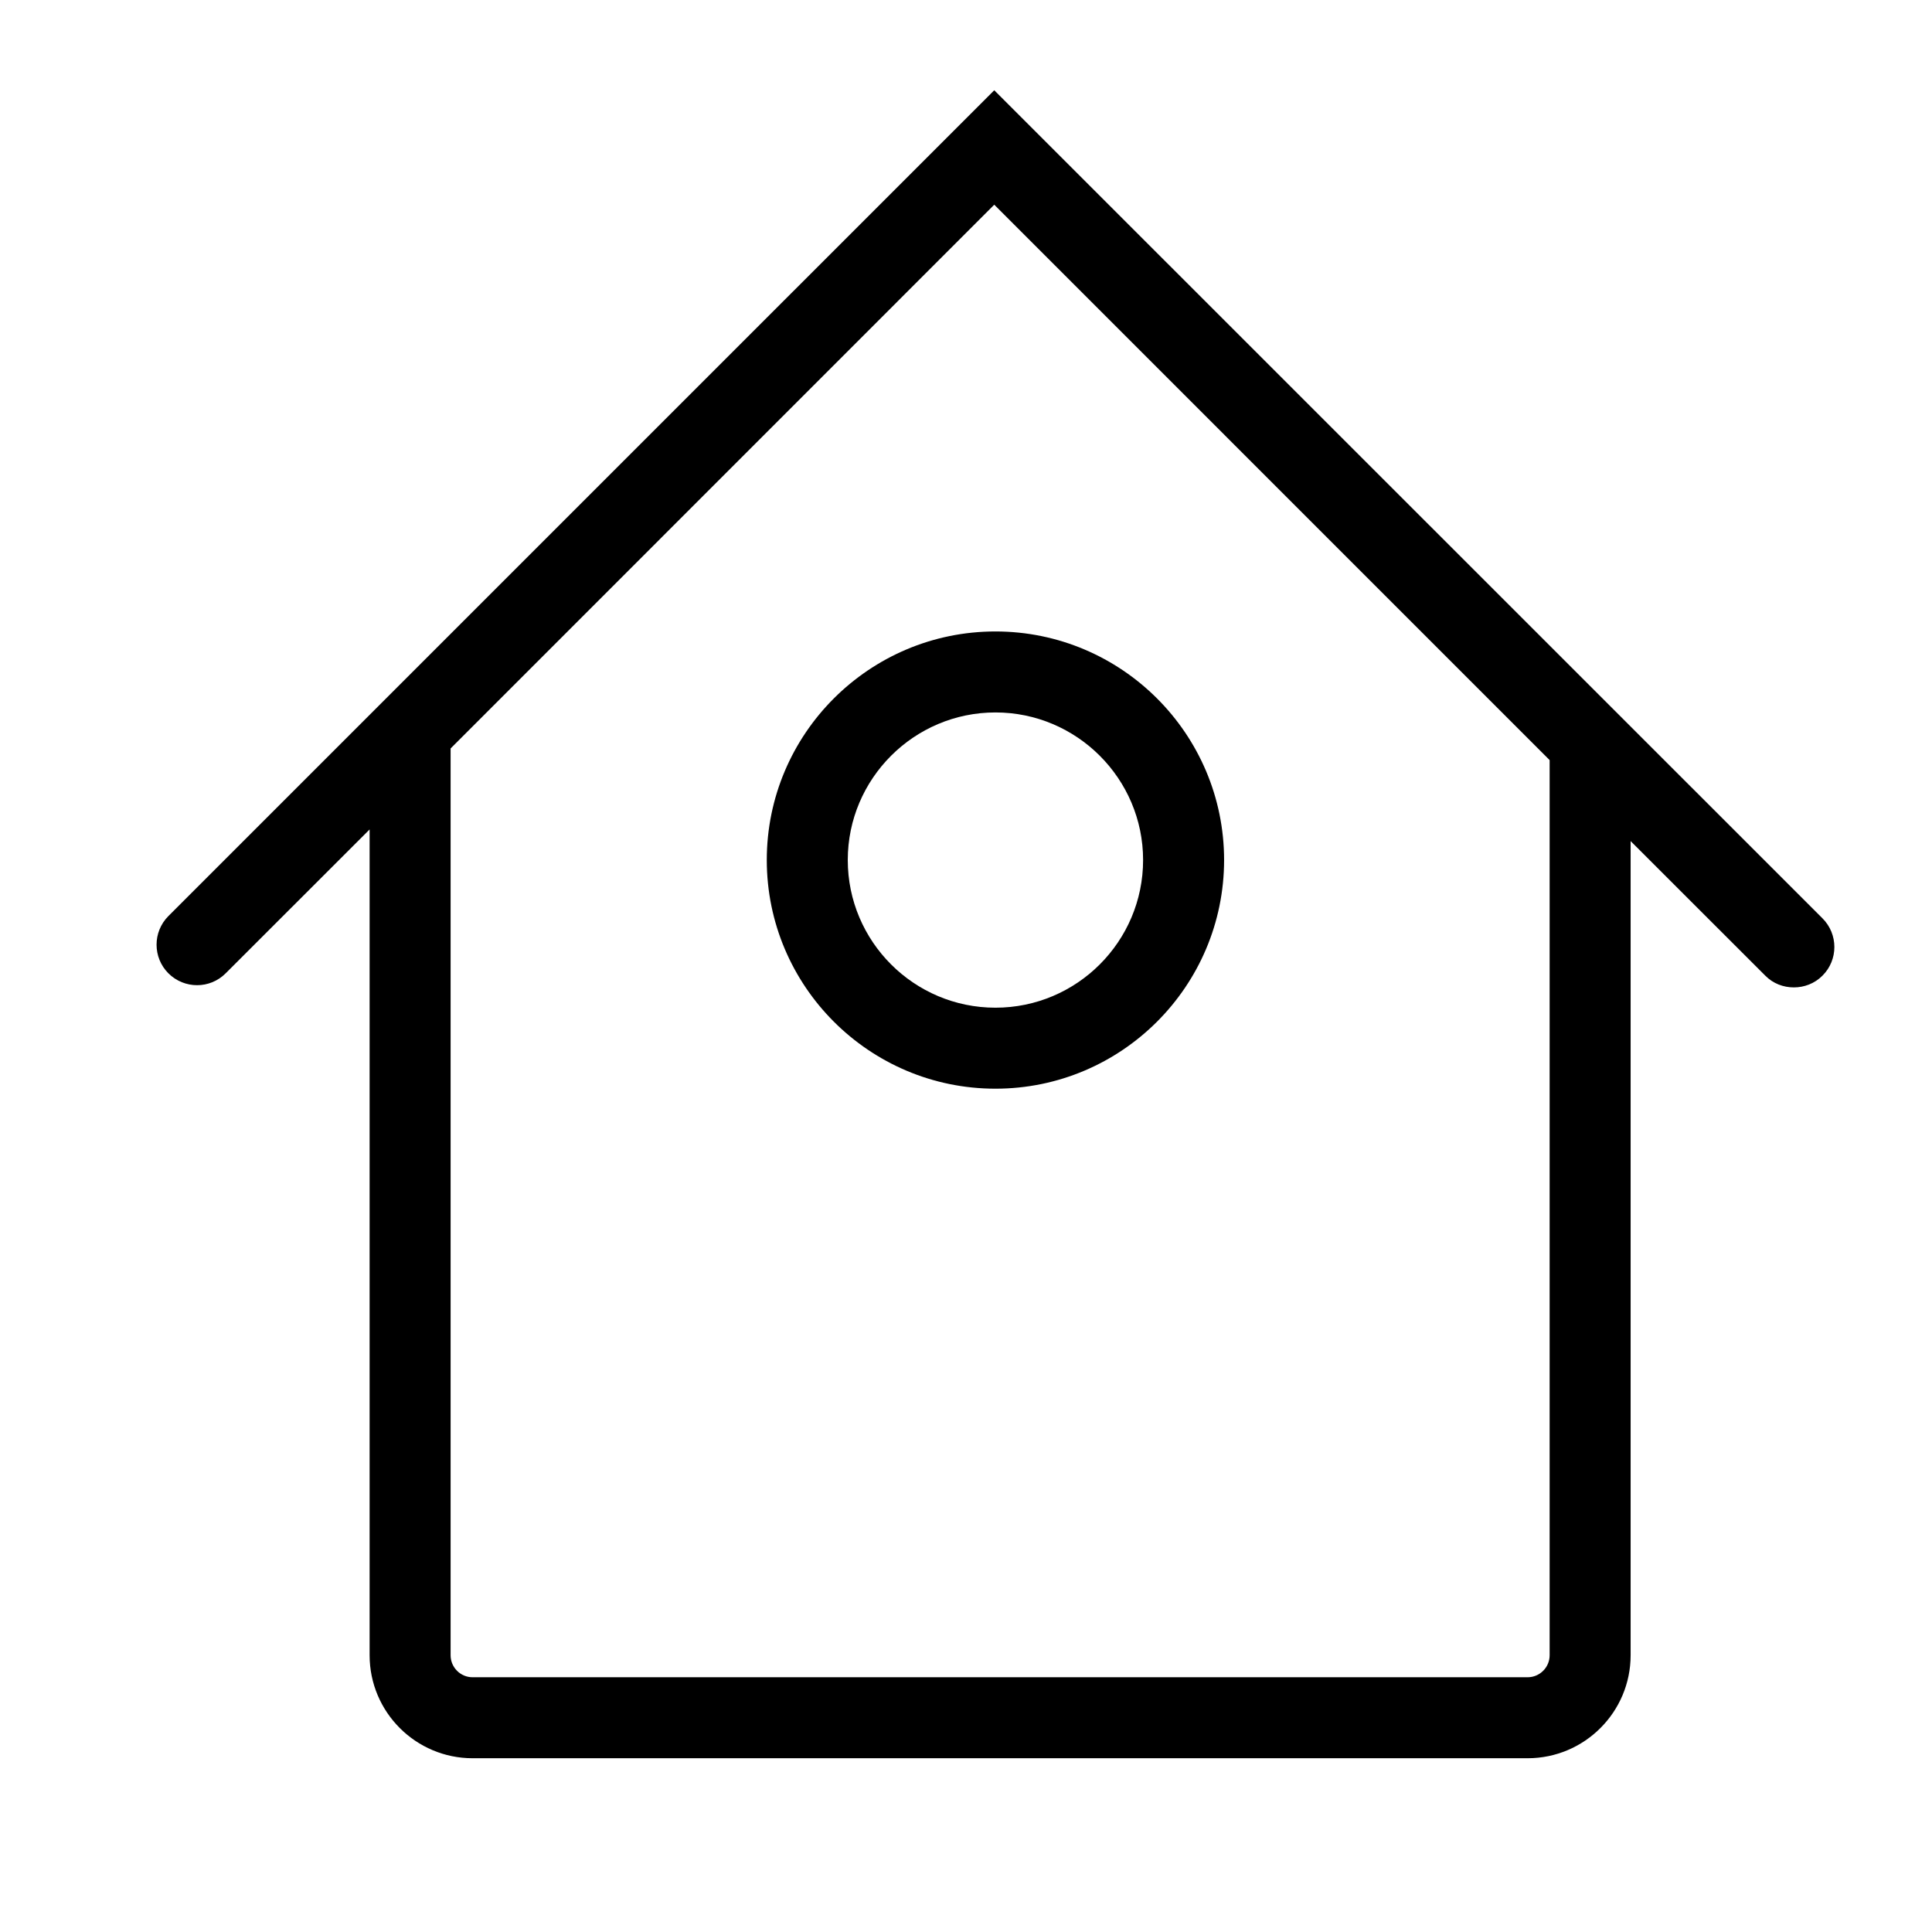
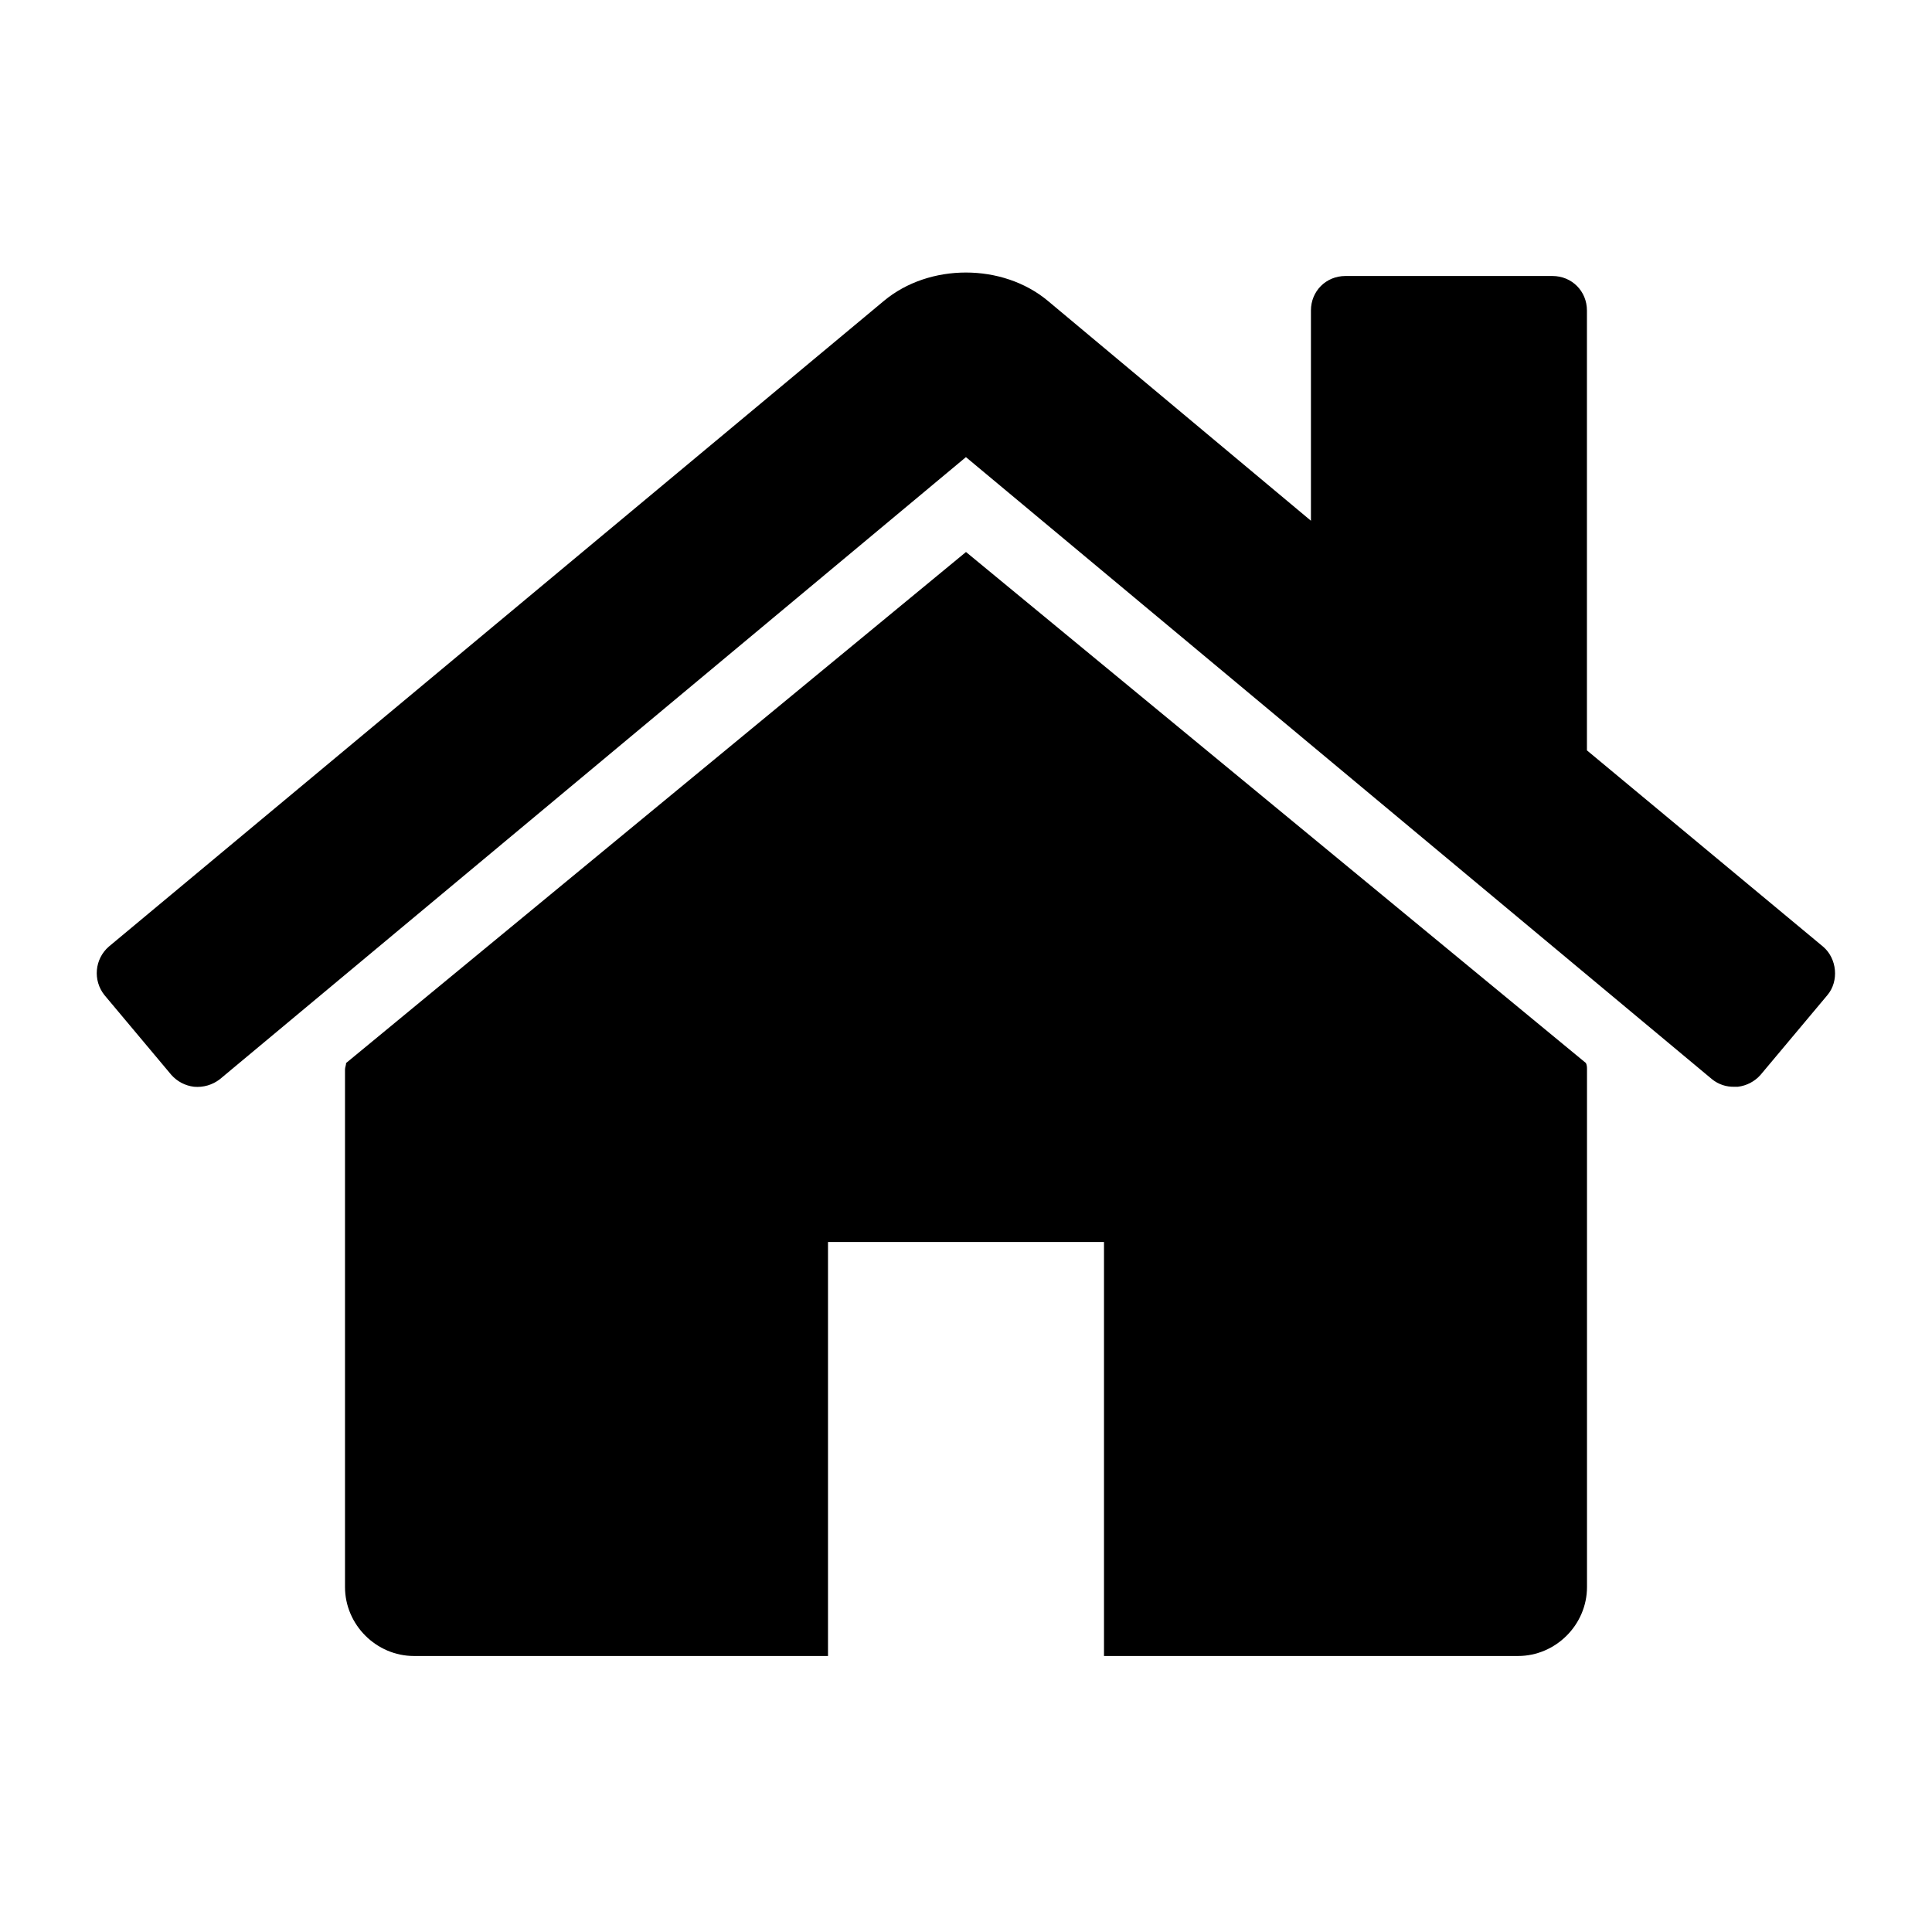
- <svg xmlns="http://www.w3.org/2000/svg" t="1509522549955" class="icon" style="" viewBox="0 0 1024 1024" version="1.1" p-id="1788" width="200" height="200">
+ <svg xmlns="http://www.w3.org/2000/svg" t="1516780794178" class="icon" style="" viewBox="0 0 1024 1024" version="1.1" p-id="2285" width="200" height="200">
  <defs>
    <style type="text/css" />
  </defs>
-   <path d="M965.964 486.747 526.971 47.84 89.258 485.532c-8.363 8.384-8.363 21.966 0 30.349 8.425 8.386 21.988 8.386 30.349 0l76.297-76.253L195.904 877.321c0 30.1 24.46 54.58 54.56 54.58l559.219 0c30.1 0 54.58-24.481 54.58-54.58L864.263 445.791l71.351 71.307c4.151 4.234 9.642 6.246 15.175 6.246 5.449 0 10.982-2.013 15.176-6.246C974.348 508.756 974.348 495.132 965.964 486.747M821.338 877.321c0 6.415-5.24 11.654-11.655 11.654L250.464 888.976c-6.415 0-11.633-5.239-11.633-11.654L238.831 396.703l288.141-288.205L821.338 402.865 821.338 877.321 821.338 877.321z" p-id="1789" />
-   <path d="M406.409 455.834c0 66.822 54.328 121.193 121.193 121.193 66.863 0 121.192-54.371 121.192-121.193 0-66.82-54.329-121.149-121.192-121.149C460.737 334.686 406.409 389.014 406.409 455.834M527.601 377.61c43.134 0 78.263 35.13 78.263 78.224 0 43.179-35.129 78.266-78.263 78.266-43.136 0-78.267-35.087-78.267-78.266C449.334 412.74 484.464 377.61 527.601 377.61" p-id="1790" />
+   <path d="M841.143 566.857V841.143c0 20.005-16.567 36.571-36.571 36.571h-219.429v-219.429h-146.286v219.429H219.429c-20.005 0-36.571-16.567-36.571-36.571v-274.286c0-1.134 0.585-2.304 0.585-3.438L512 292.571l328.558 270.848c0.585 1.134 0.585 2.304 0.585 3.438z m127.415-39.424l-35.438 42.277a19.017 19.017 0 0 1-11.995 6.29h-1.719a17.92 17.92 0 0 1-11.995-3.986L511.963 242.286 116.517 572.014a19.419 19.419 0 0 1-13.714 3.986 19.017 19.017 0 0 1-11.995-6.29l-35.438-42.277a18.651 18.651 0 0 1 2.304-25.71L468.517 159.451c23.991-20.005 62.866-20.005 86.857 0l139.447 116.553V164.571c0-10.277 8.009-18.286 18.286-18.286h109.714c10.277 0 18.286 8.009 18.286 18.286v233.143l125.147 104.009c7.424 6.29 8.558 18.286 2.304 25.71z" fill="" p-id="2286" />
</svg>
